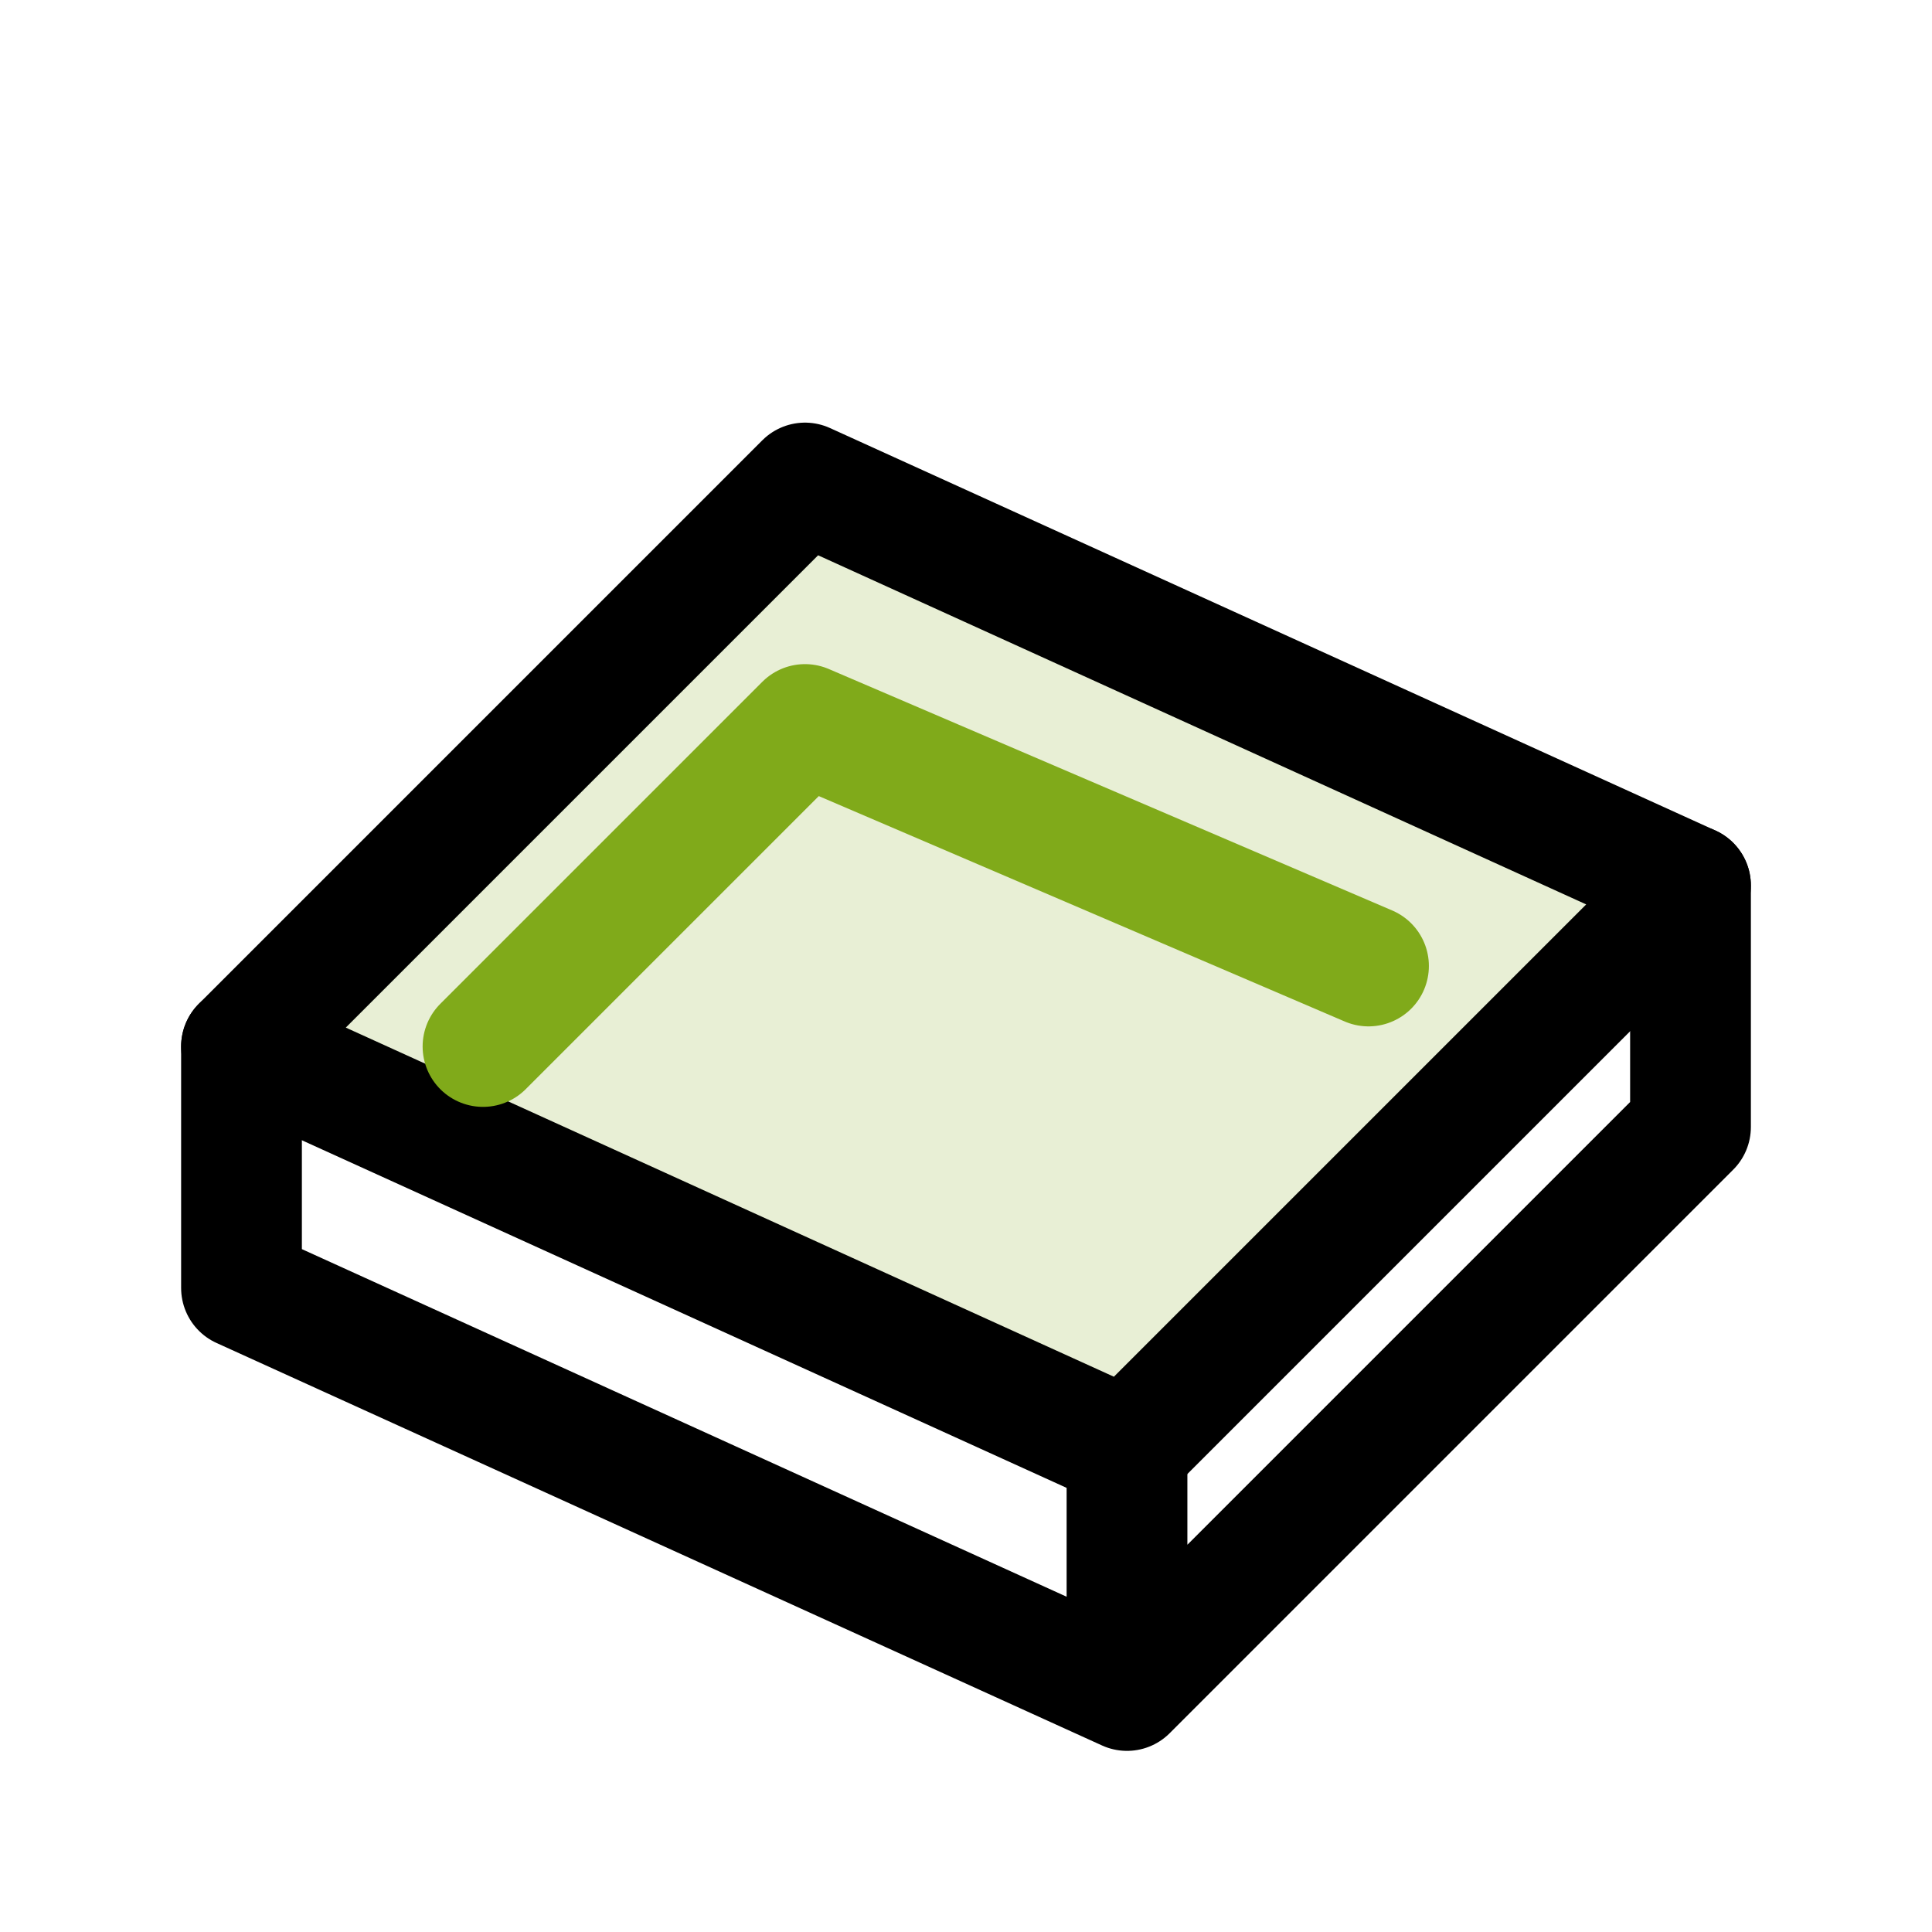
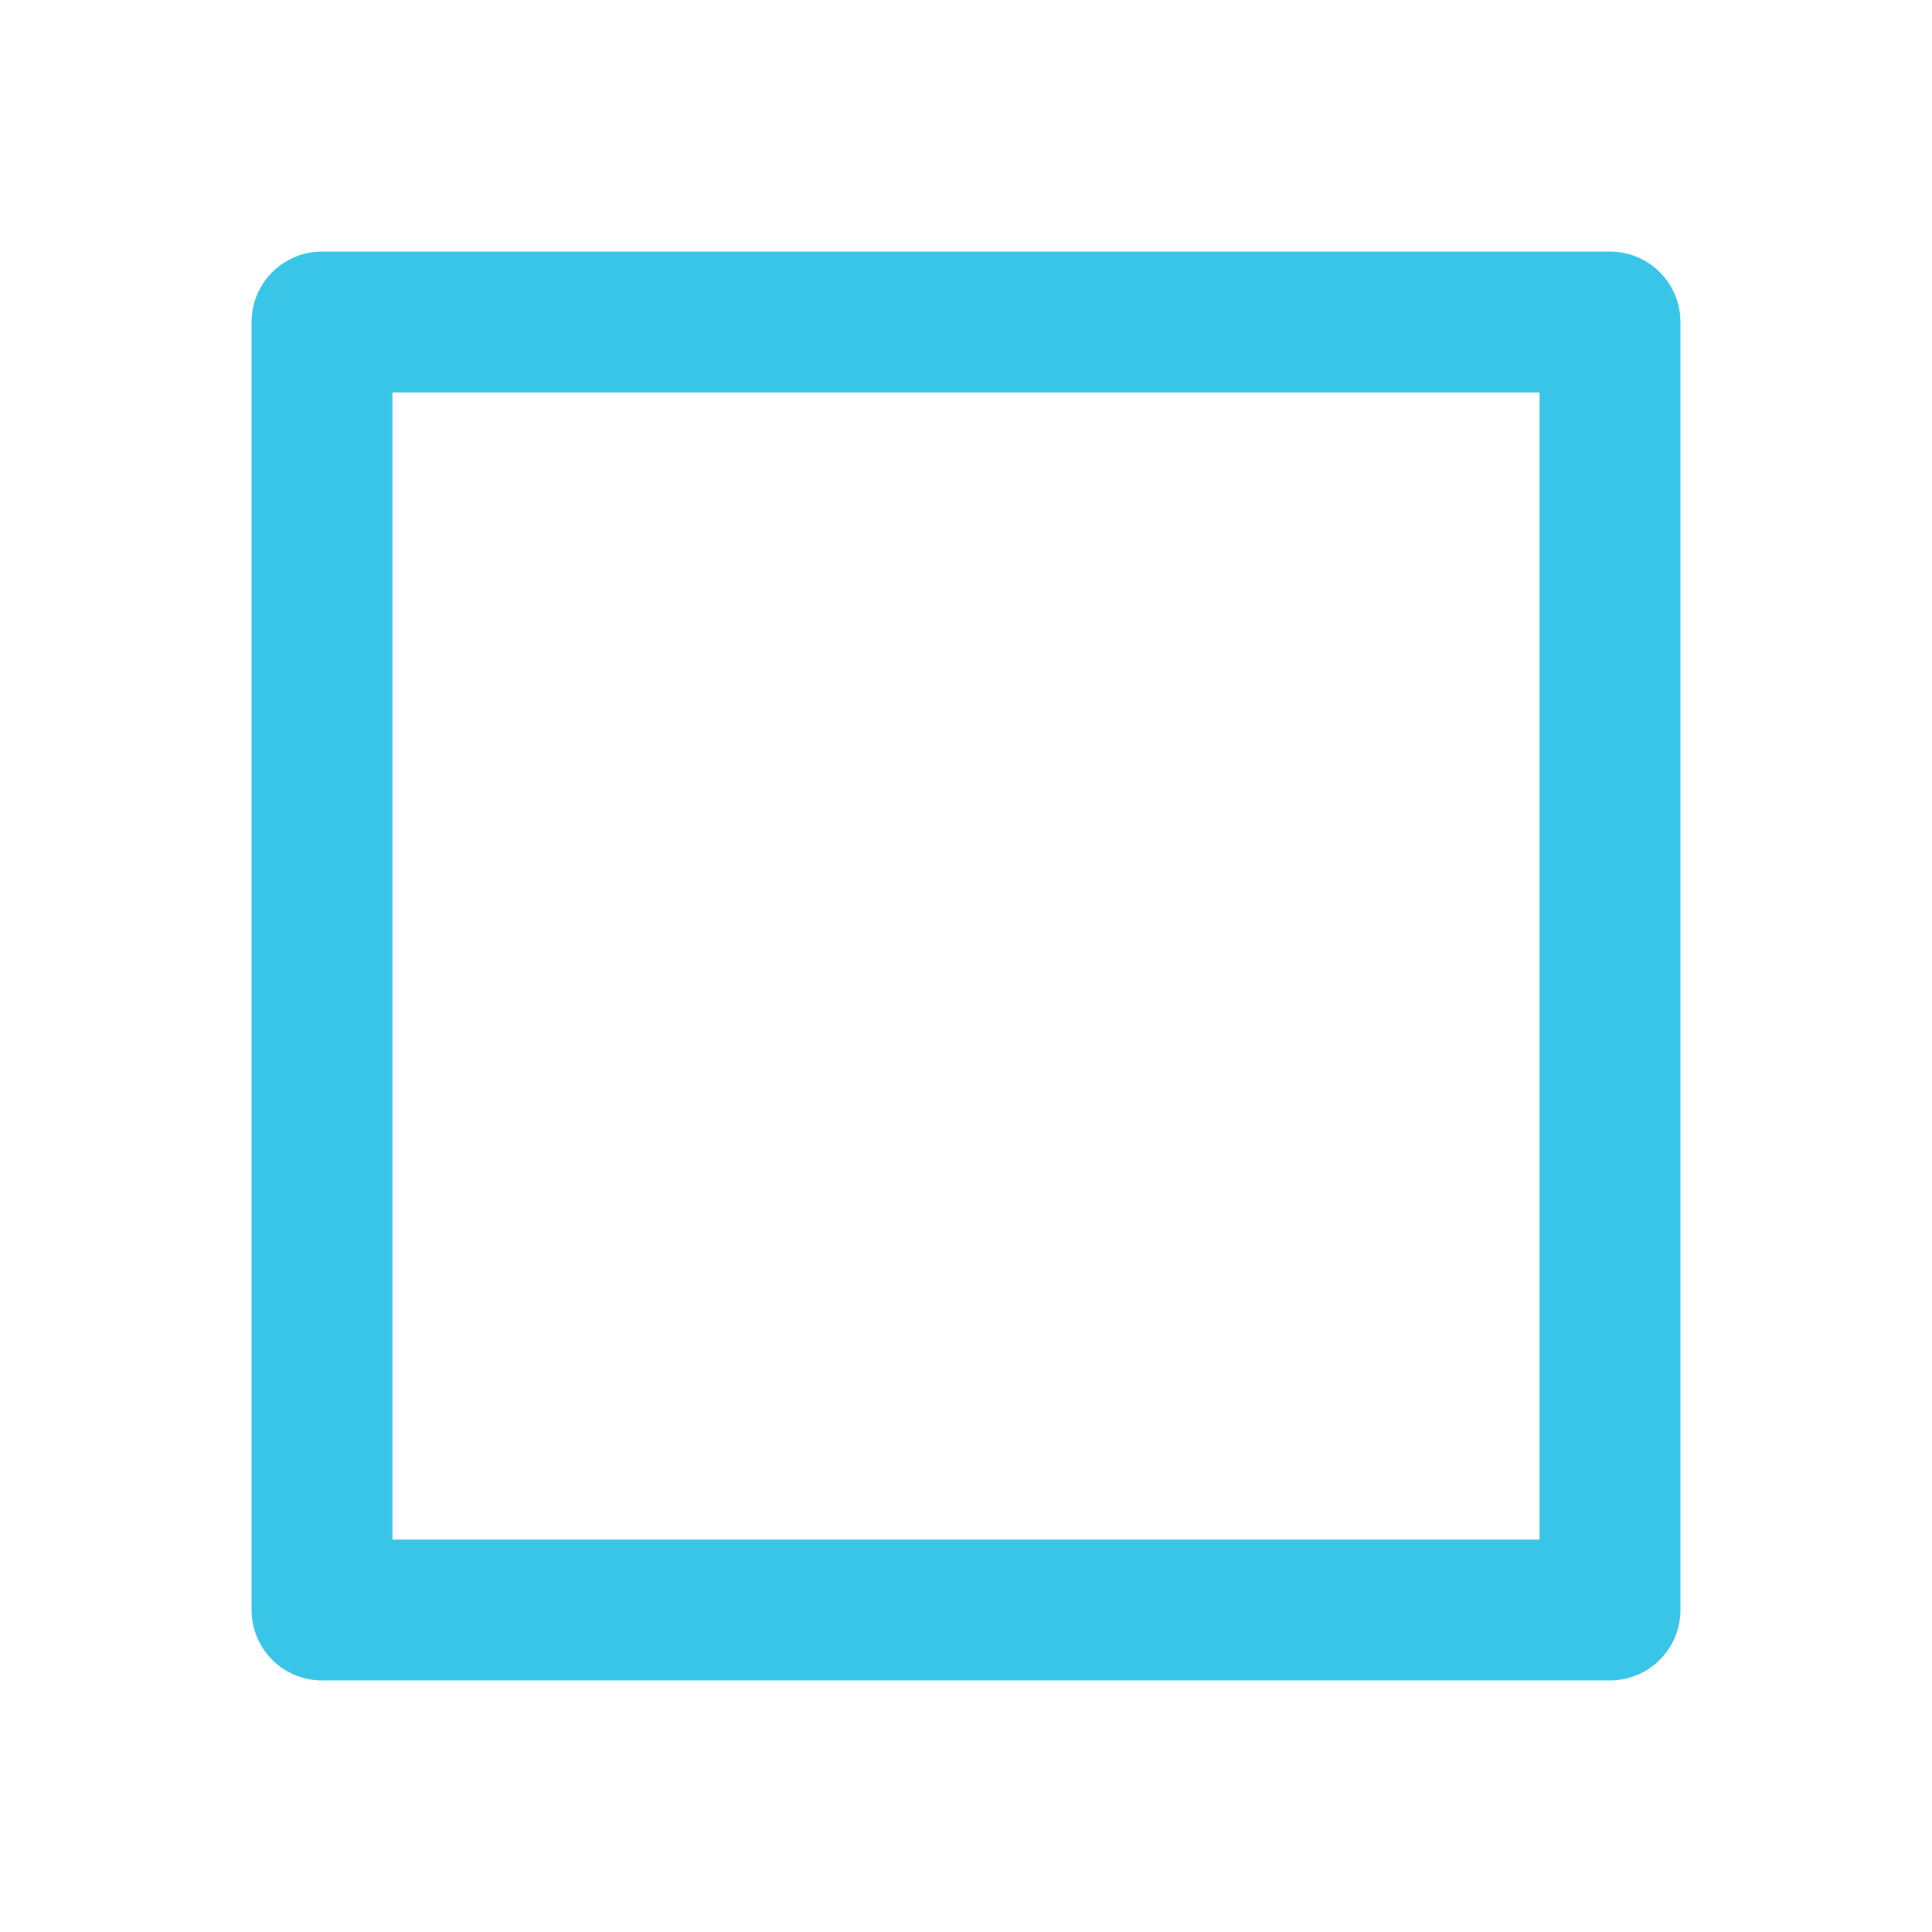
- <svg xmlns="http://www.w3.org/2000/svg" viewBox="0 0 24 24">
-   <path d="m3 13 7-7 11 5-7 7Z" fill="#80aa1a" fill-opacity=".18" />
-   <g fill="none" stroke="currentColor" stroke-width="1.5" stroke-linejoin="round" stroke-linecap="round">
-     <path d="m3 13 7-7 11 5-7 7Z" />
-     <path d="M3 13v3l11 5 7-7v-3M14 18v3" />
-     <path d="m6 13 4-4 7 3" stroke="#80aa1a" />
+ <svg xmlns="http://www.w3.org/2000/svg" viewBox="0 0 24 24" role="img" aria-labelledby="title">
+   <g fill="none" stroke="#39C5E8" stroke-width="1.75" stroke-linecap="round" stroke-linejoin="round">
+     <rect x="4" y="4" width="16" height="16" />
  </g>
</svg>
